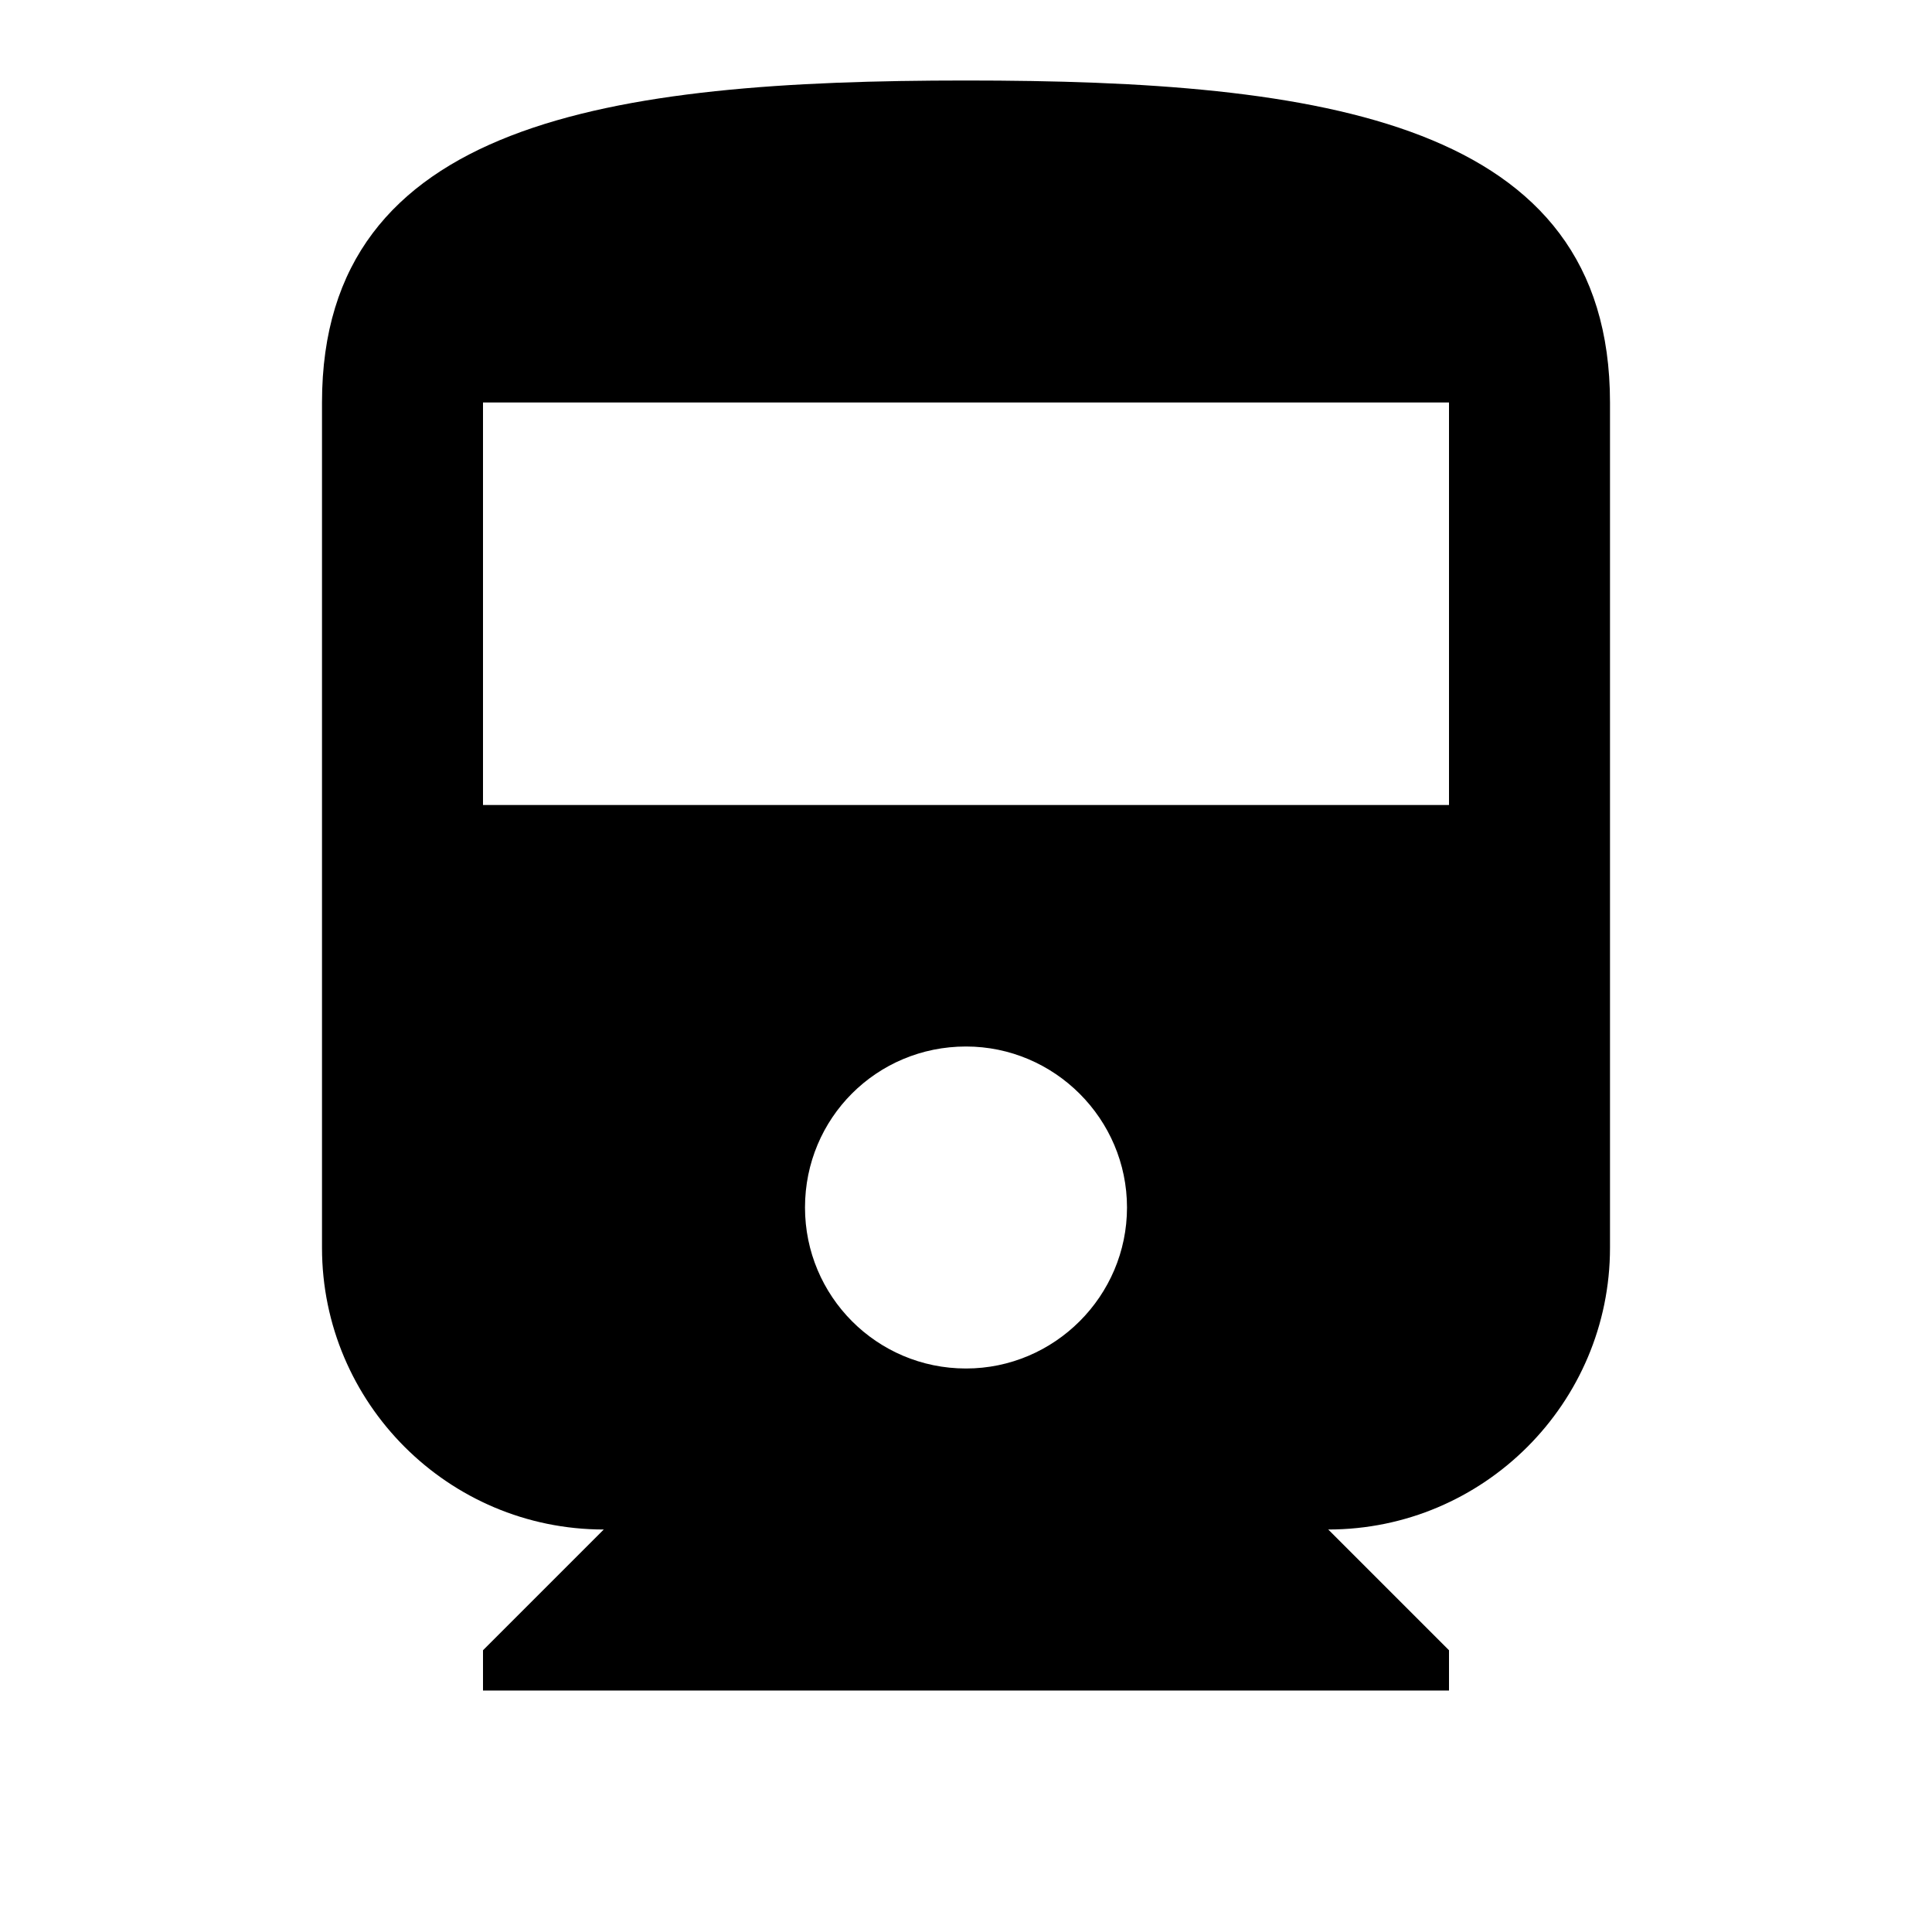
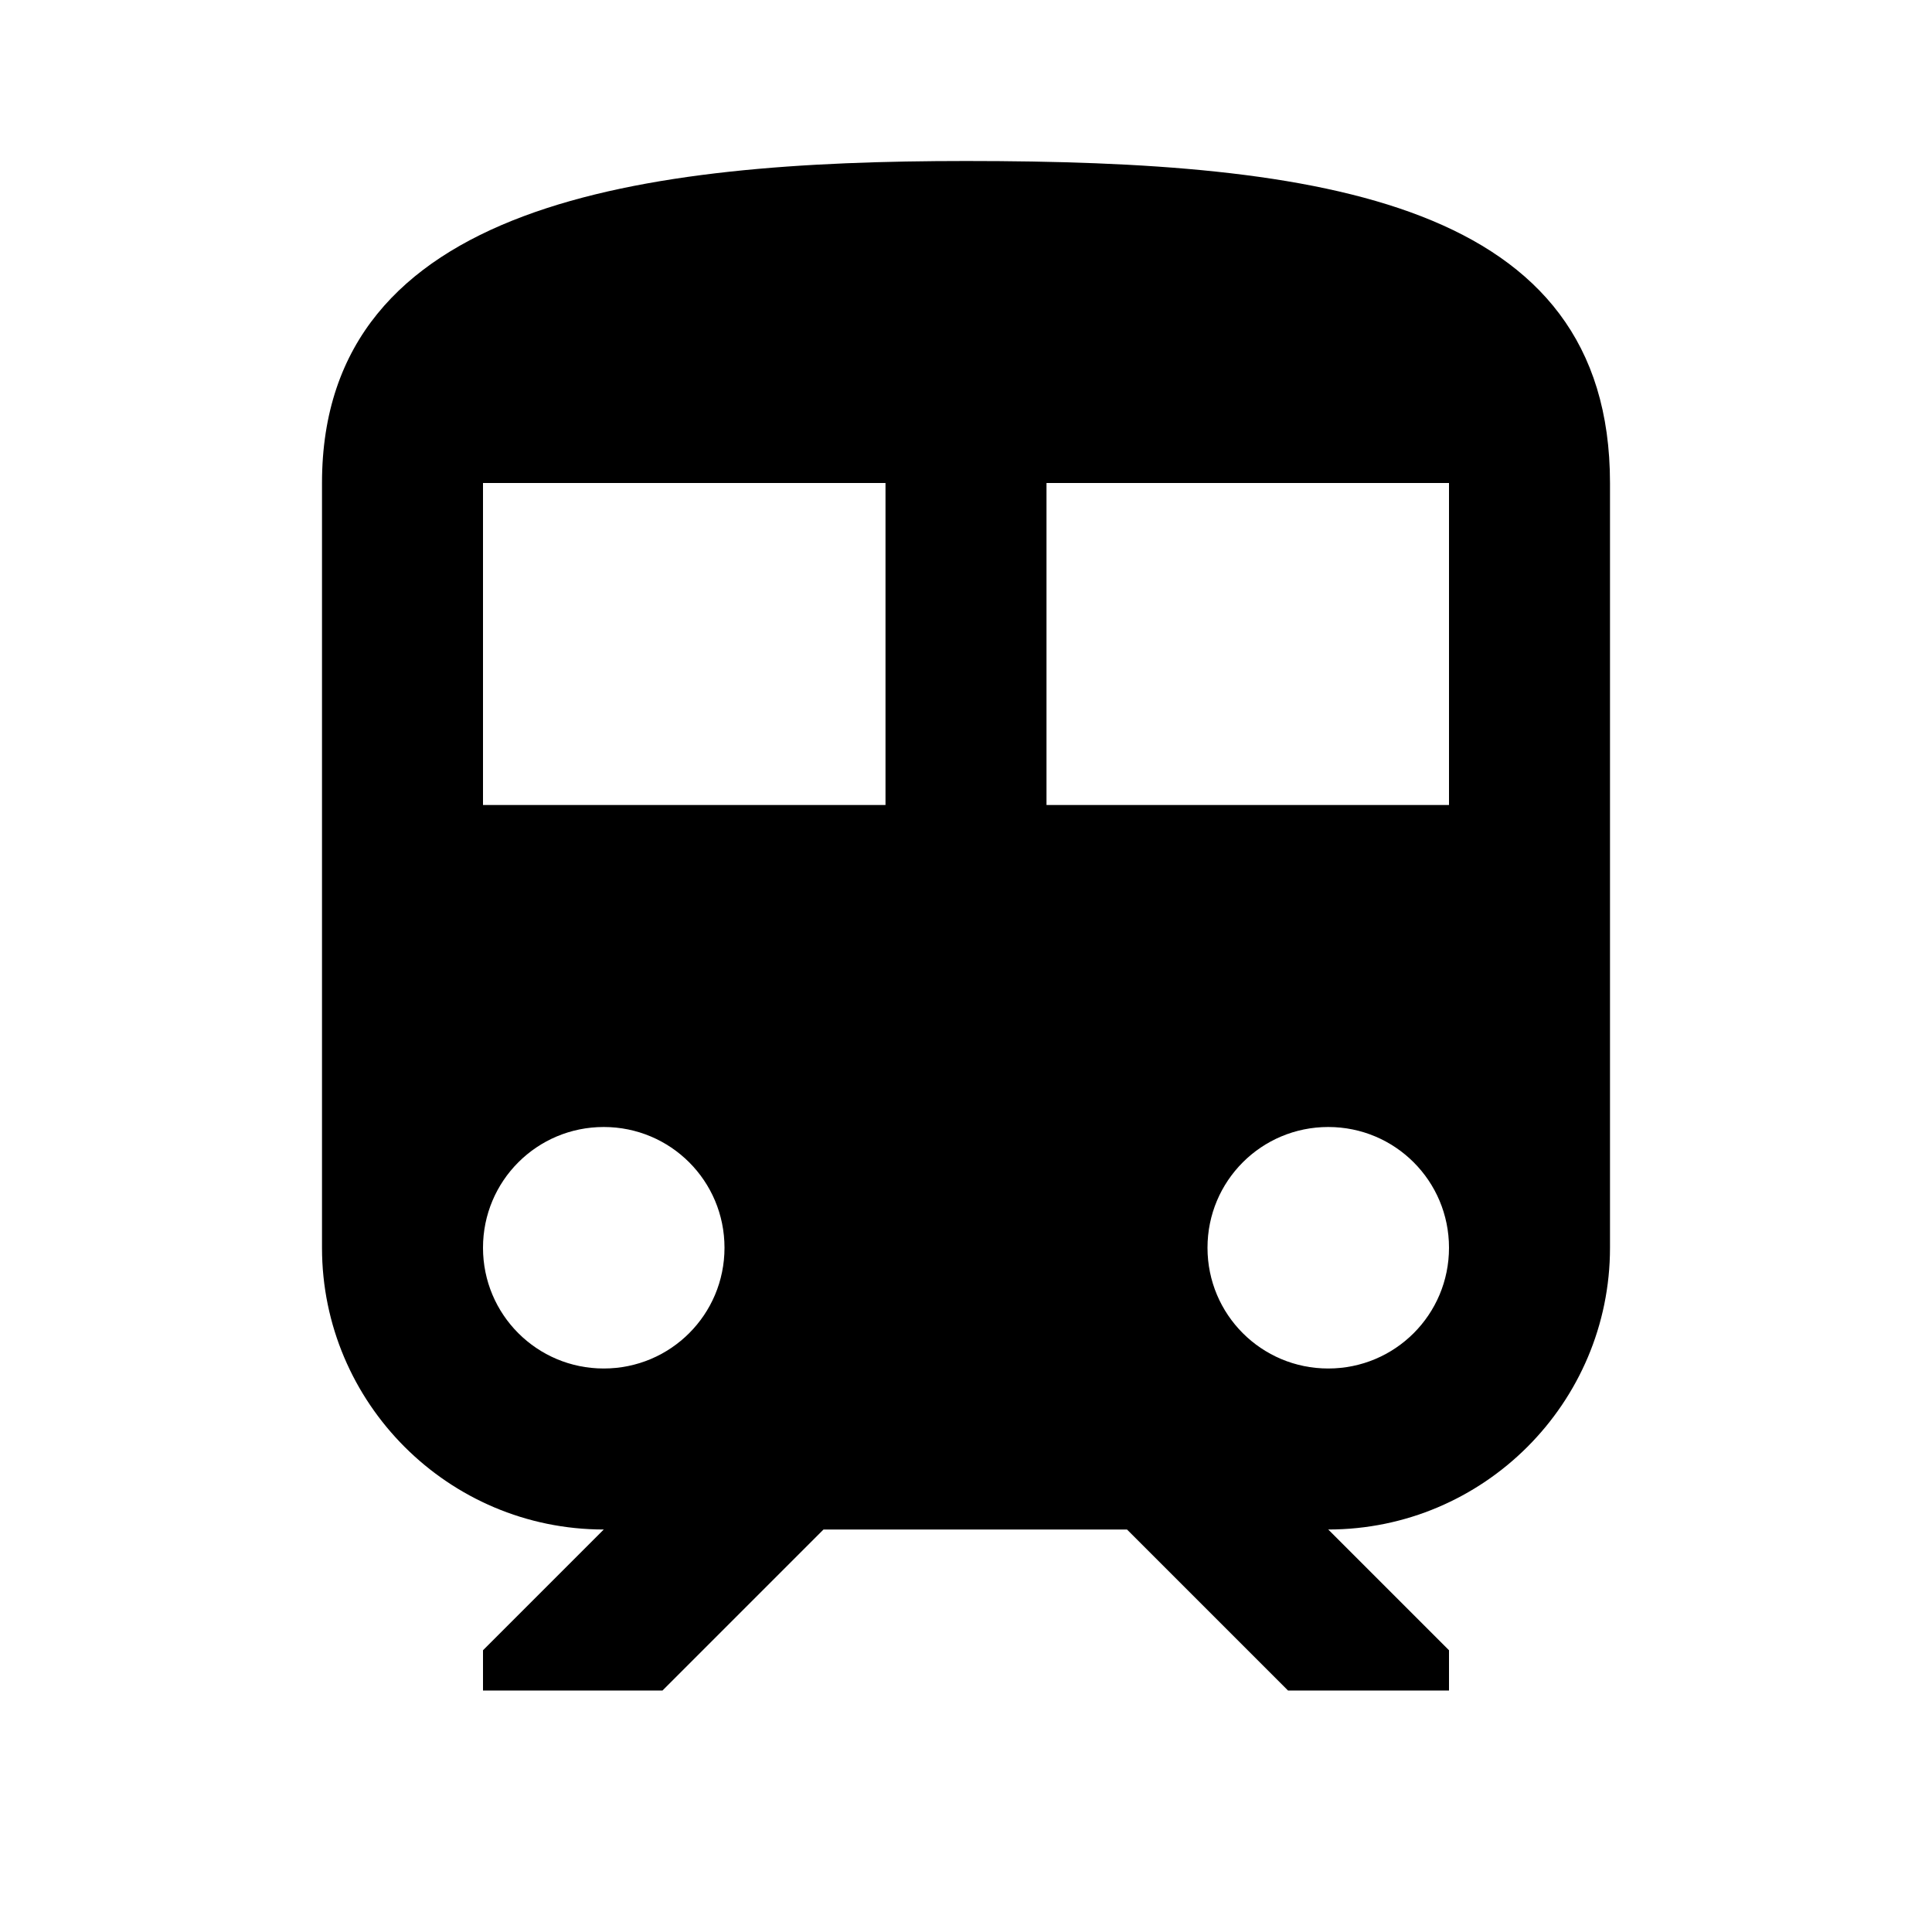
<svg xmlns="http://www.w3.org/2000/svg" version="1.1" width="24" height="24" viewBox="0 0 24 24">
-   <path d="M18,10H6V5H18M12,17C10.89,17 10,16.1 10,15C10,13.89 10.89,13 12,13C13.1,13 14,13.9 14,15C14,16.1 13.1,17 12,17M4,15.5C4,17.43 5.57,19 7.5,19L6,20.5V21H18V20.5L16.5,19C18.43,19 20,17.43 20,15.5V5C20,1.5 16.42,1 12,1C7.58,1 4,1.5 4,5V15.5Z" />
+   <path d="M12,2C8,2 4,2.5 4,6V15.5C4,17.43 5.57,19 7.5,19L6,20.5V21H8.23L10.23,19H14L16,21H18V20.5L16.5,19C18.43,19 20,17.43 20,15.5V6C20,2.5 16.42,2 12,2M7.5,17C6.67,17 6,16.33 6,15.5C6,14.67 6.67,14 7.5,14C8.33,14 9,14.67 9,15.5C9,16.33 8.33,17 7.5,17M11,10H6V6H11V10M13,10V6H18V10H13M16.5,17C15.67,17 15,16.33 15,15.5C15,14.67 15.67,14 16.5,14C17.33,14 18,14.67 18,15.5C18,16.33 17.33,17 16.5,17Z" />
</svg>
